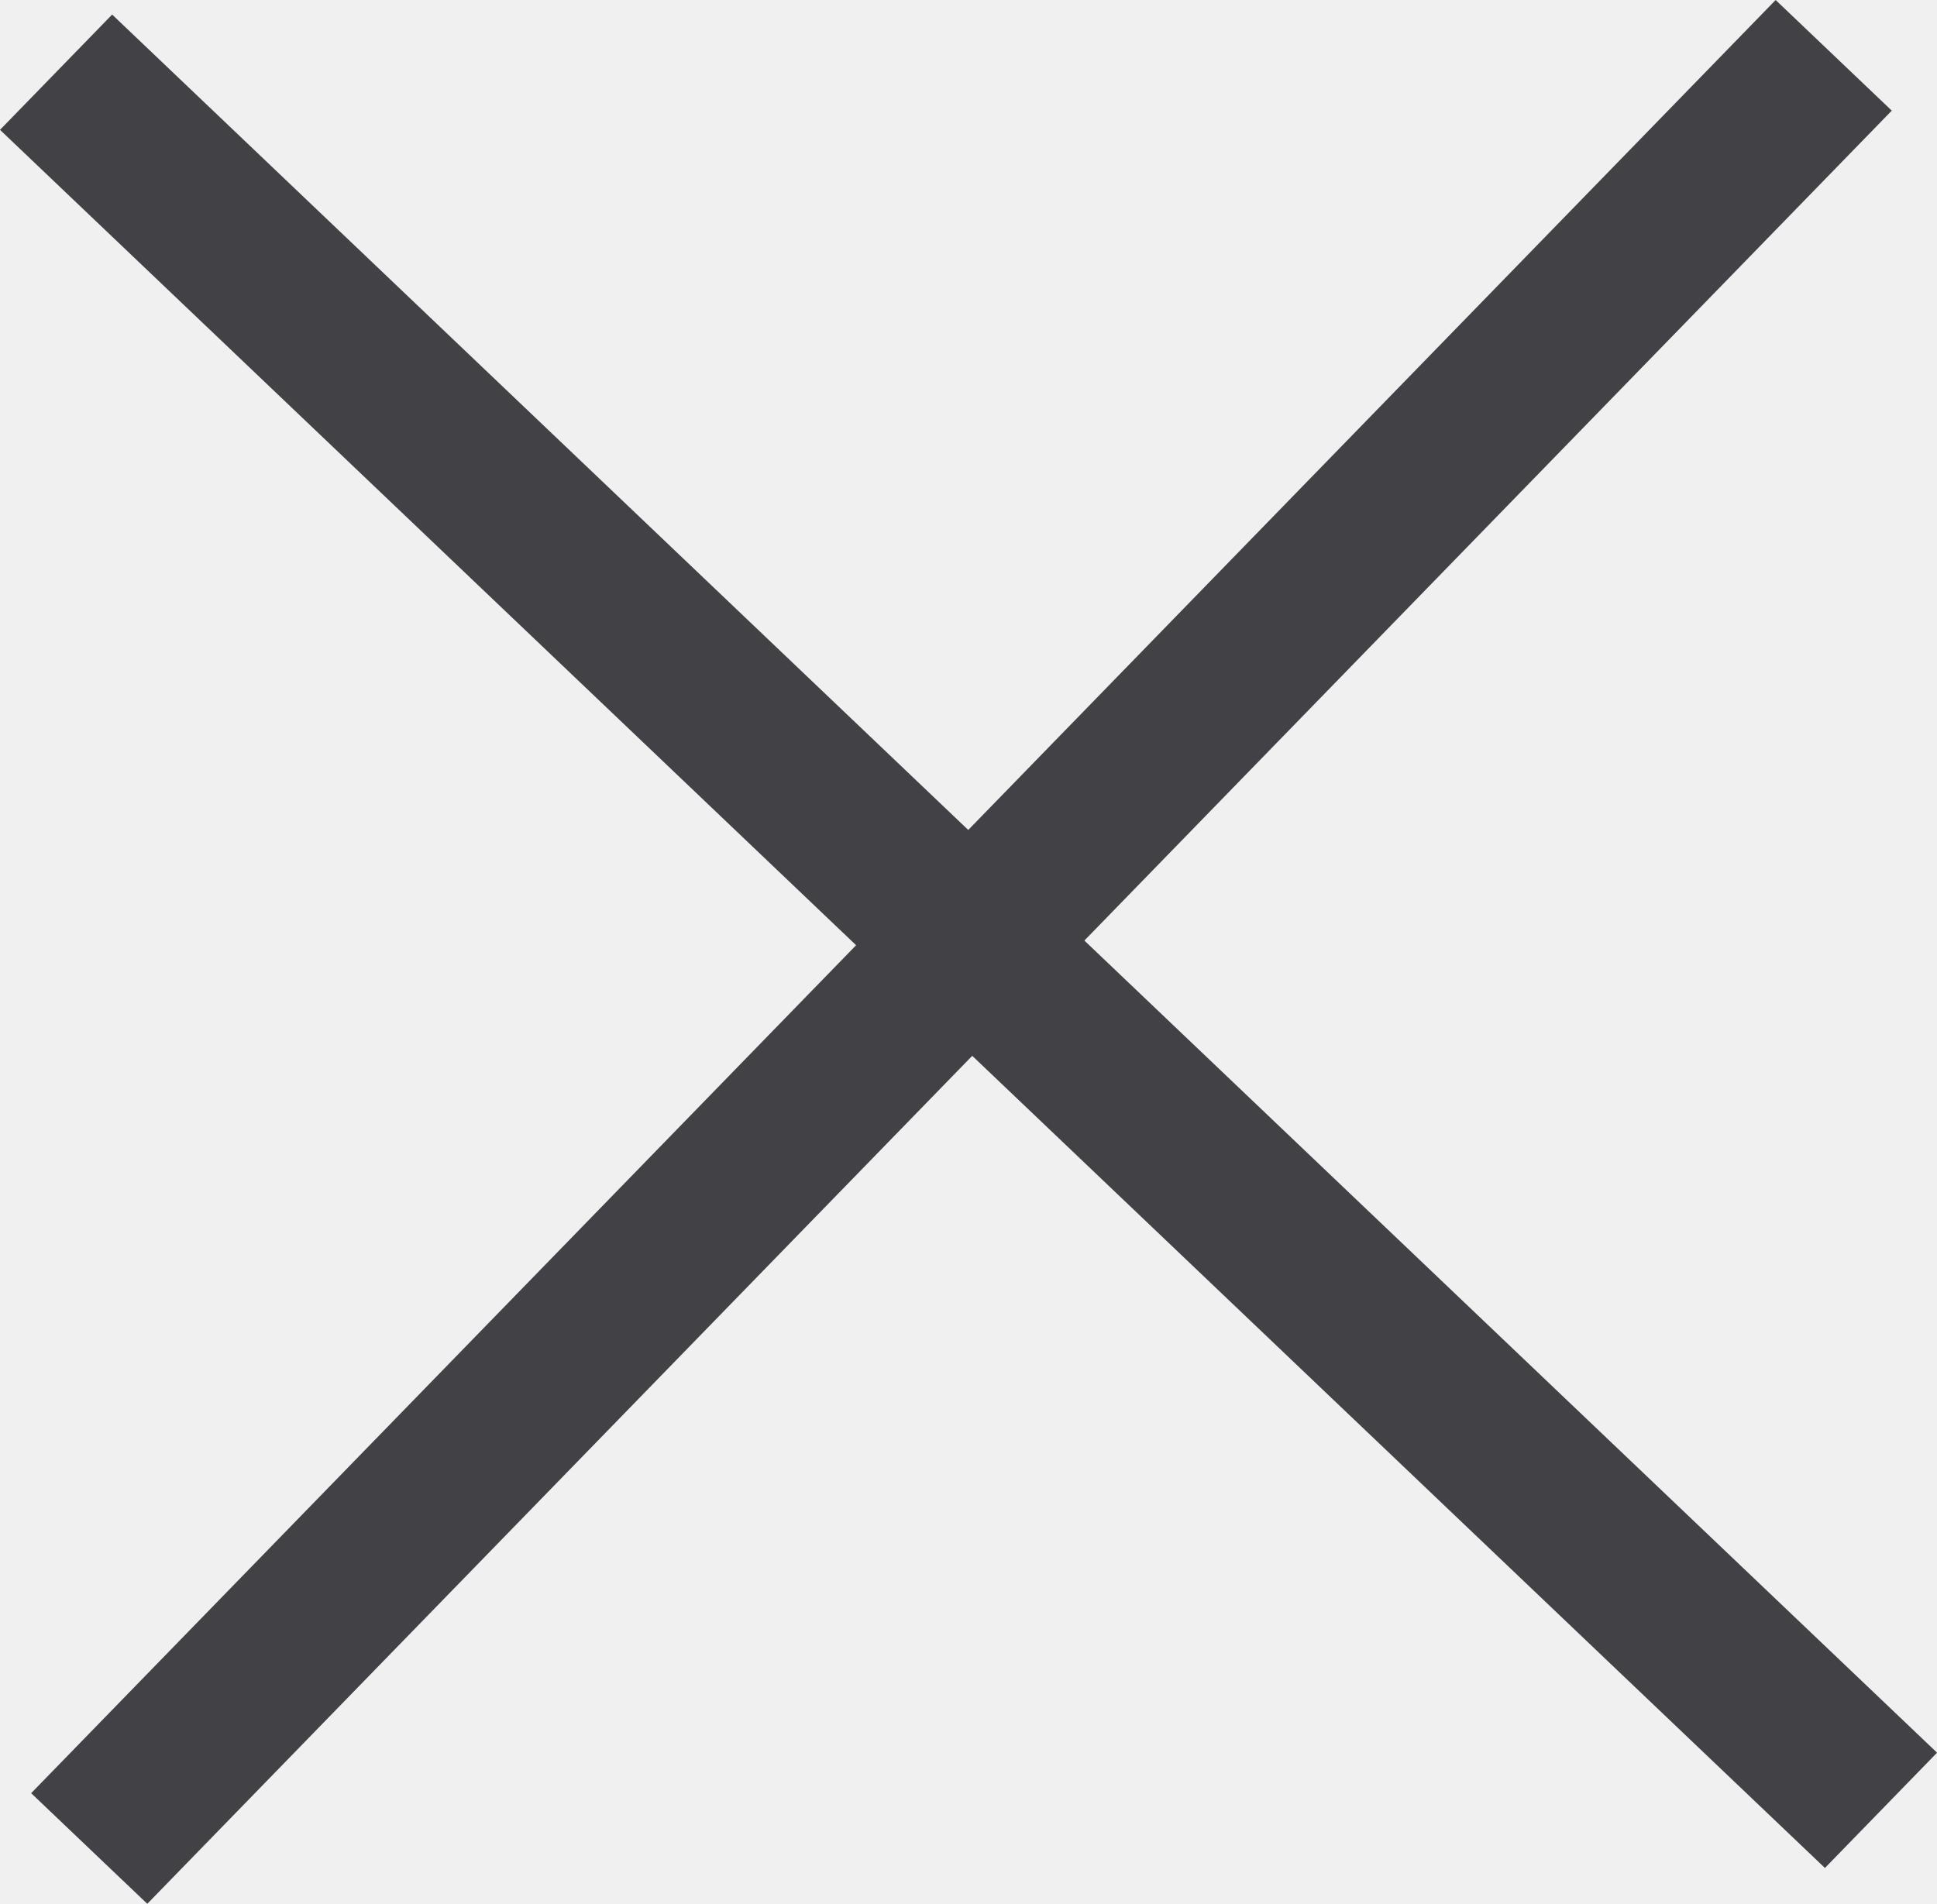
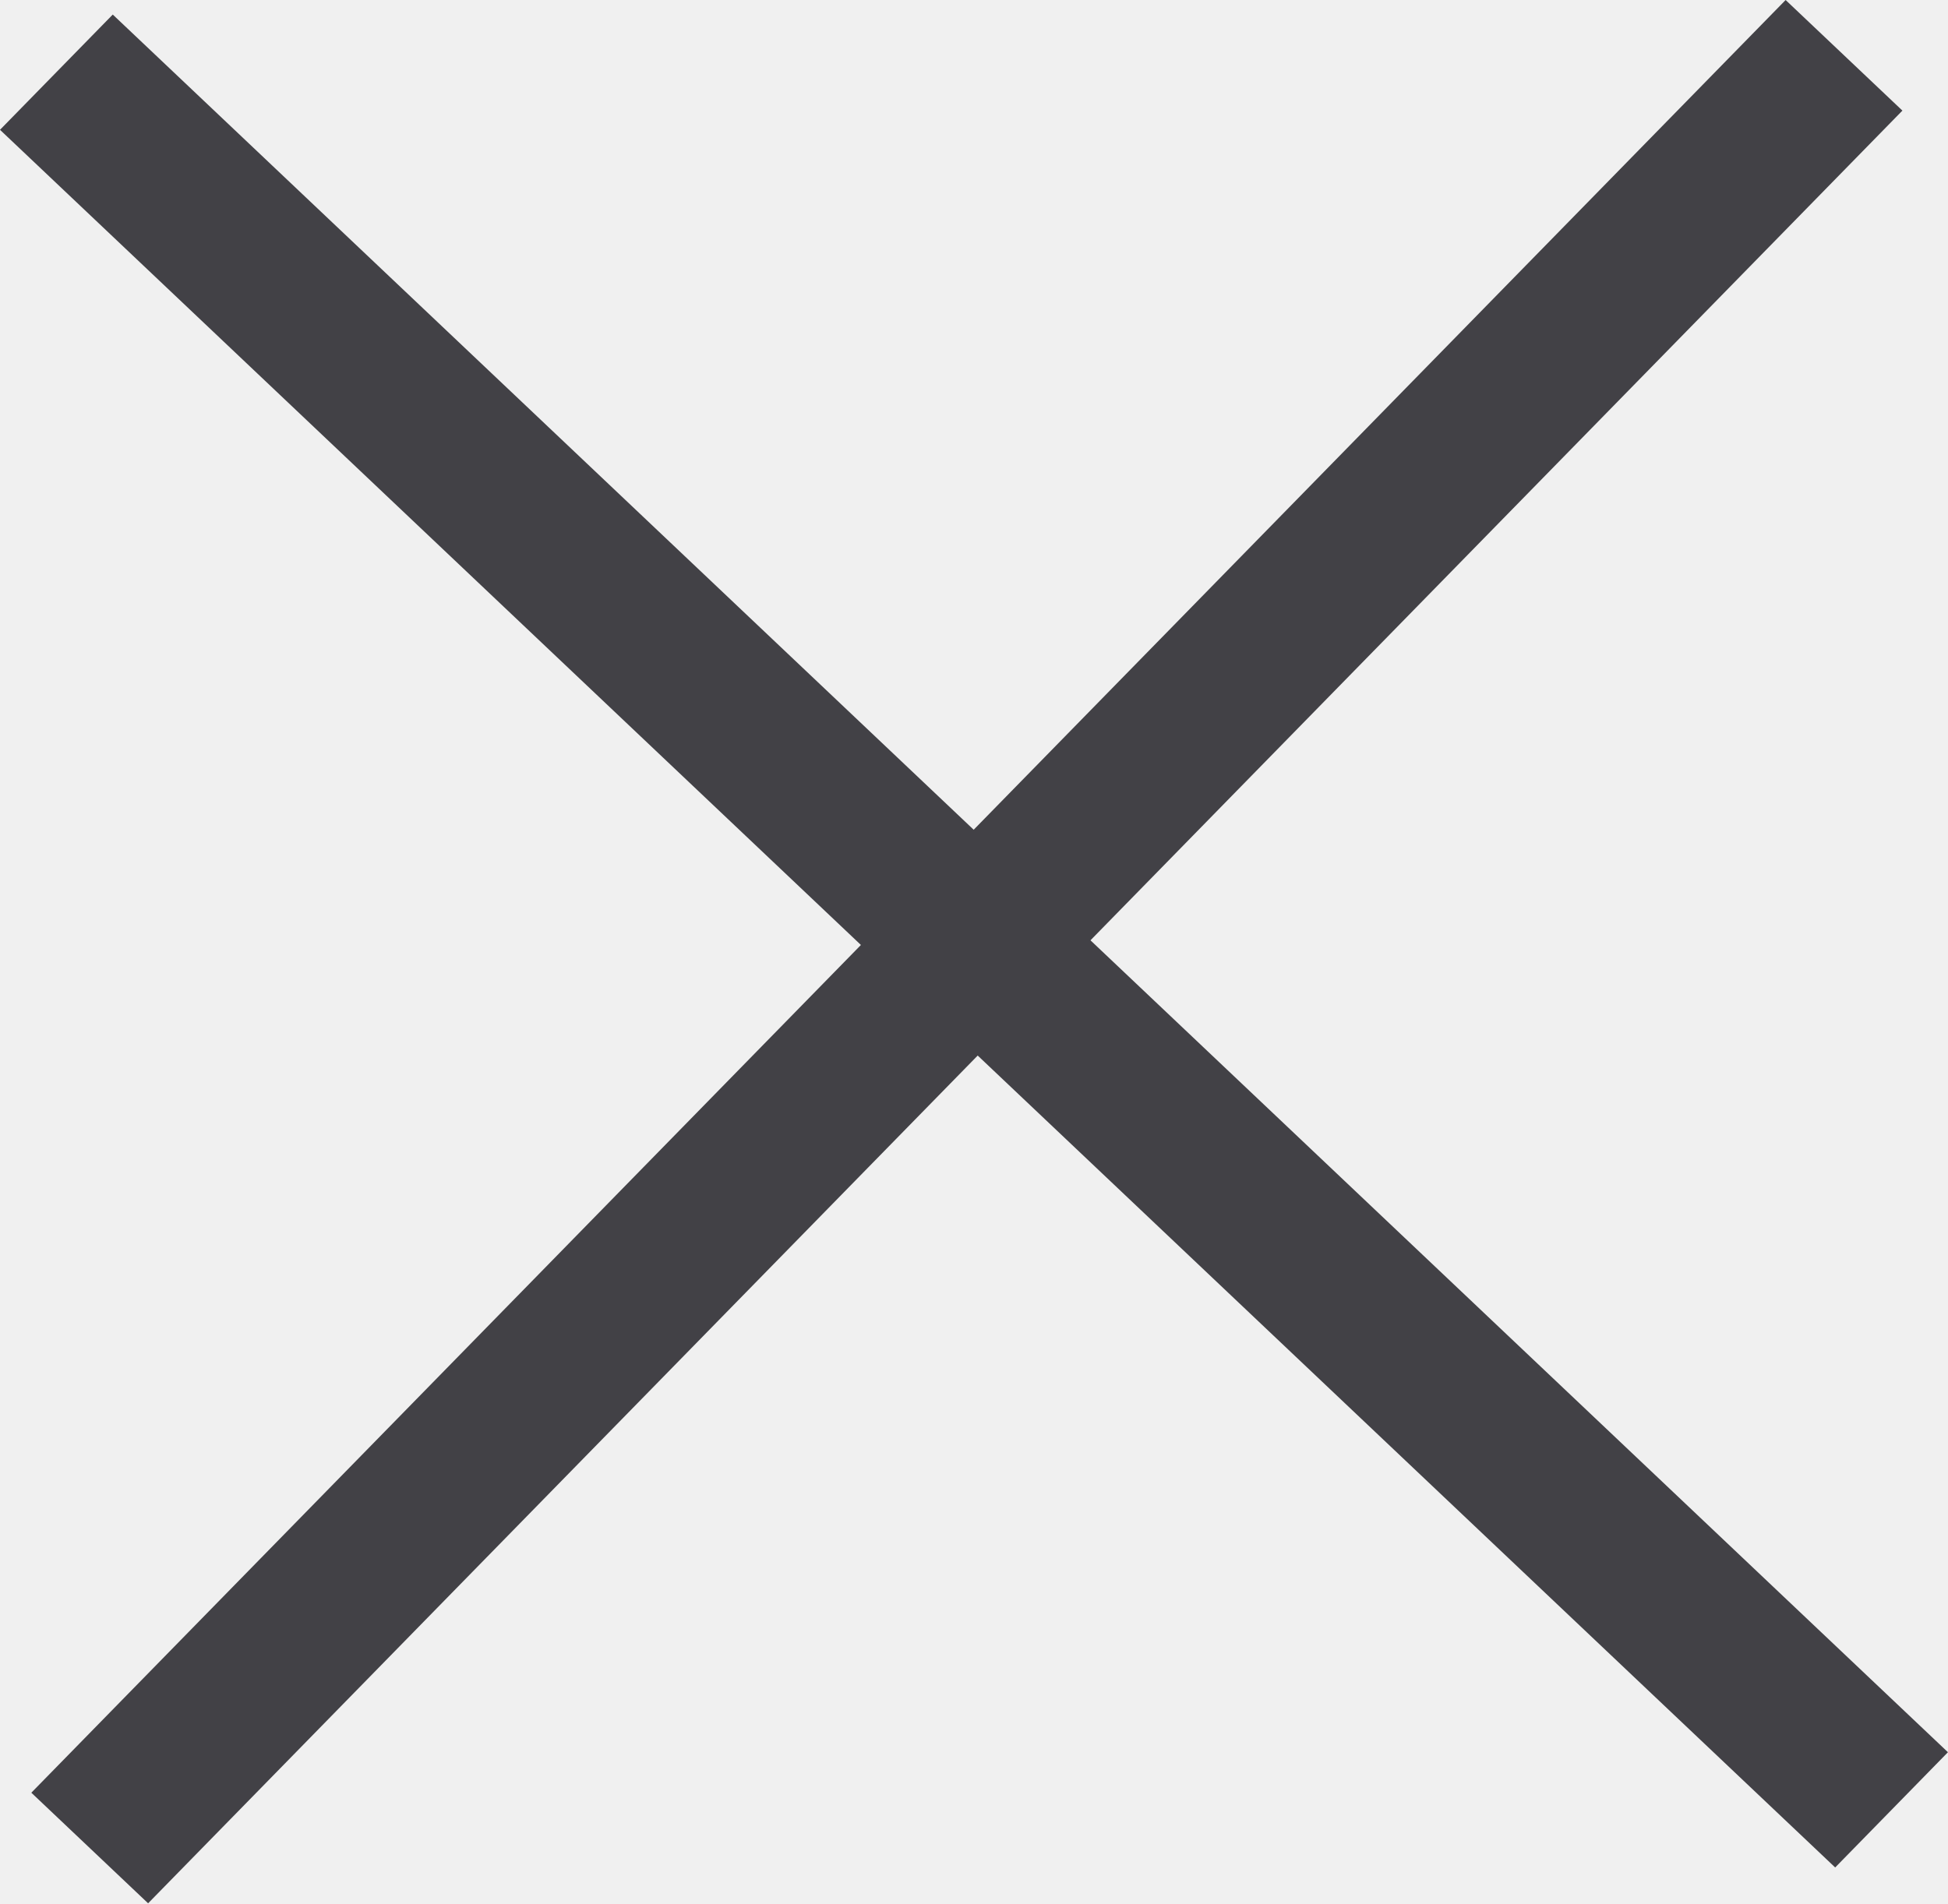
- <svg xmlns="http://www.w3.org/2000/svg" width="6.584mm" height="6.473mm" viewBox="0 0 6.584 6.473" version="1.1" id="svg5">
+ <svg xmlns="http://www.w3.org/2000/svg" width="2.612mm" height="2.553mm" viewBox="0 0 2.612 2.553" version="1.1" id="svg5">
  <defs id="defs2" />
-   <g id="layer1" transform="translate(-16.91202,-7.764846)">
-     <g id="g2848" transform="matrix(0.3119752,0.2964033,-0.2994581,0.3087634,20.04301,4.979169)">
+   <g id="layer1" transform="translate(-16.92896,-7.737573)">
+     <g id="g2848" transform="matrix(0.1237597,0.1168883,-0.1187942,0.1217626,18.17101,6.639025)">
      <path style="fill:#ffffff;fill-opacity:1;stroke:#424146;stroke-width:1.267;stroke-dasharray:none;stroke-opacity:1" d="M 9.986,0.045 9.958,19.817" id="path238-3" />
      <path style="fill:#ffffff;fill-opacity:1;stroke:#424146;stroke-width:1.271;stroke-dasharray:none;stroke-opacity:1" d="M 19.908,9.845 -0.001,9.818" id="path238-3-6" />
    </g>
  </g>
</svg>
